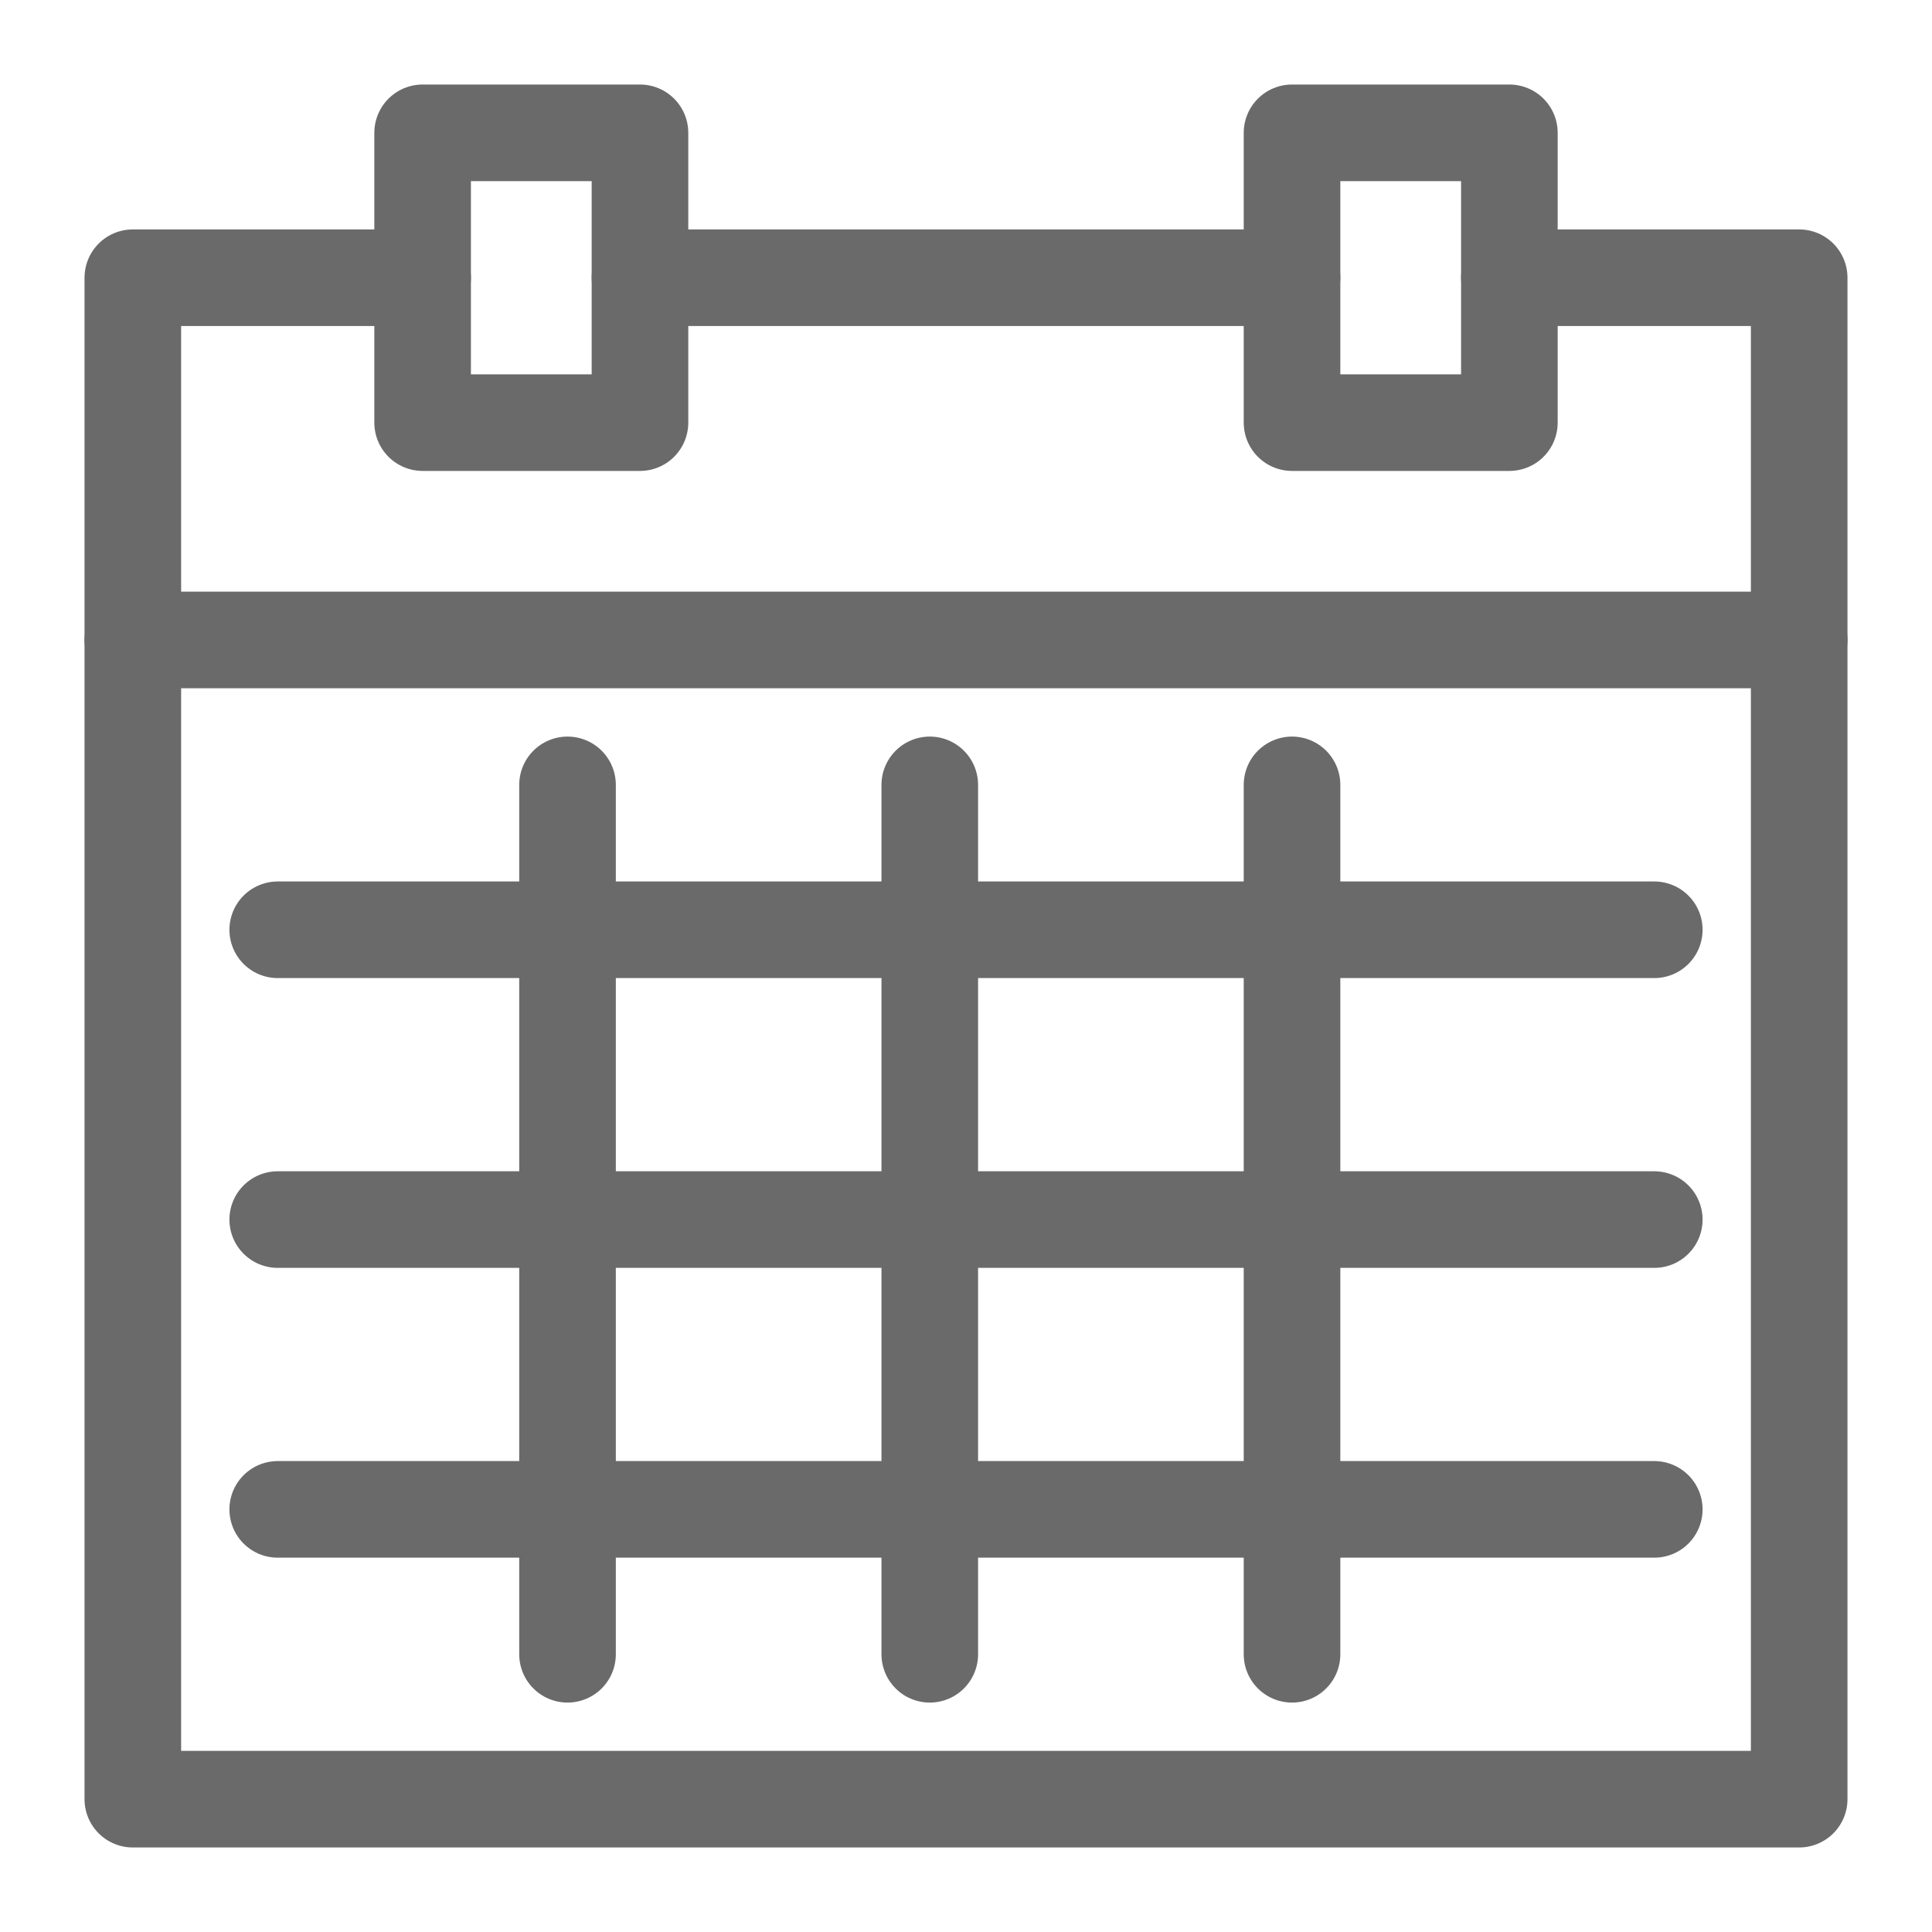
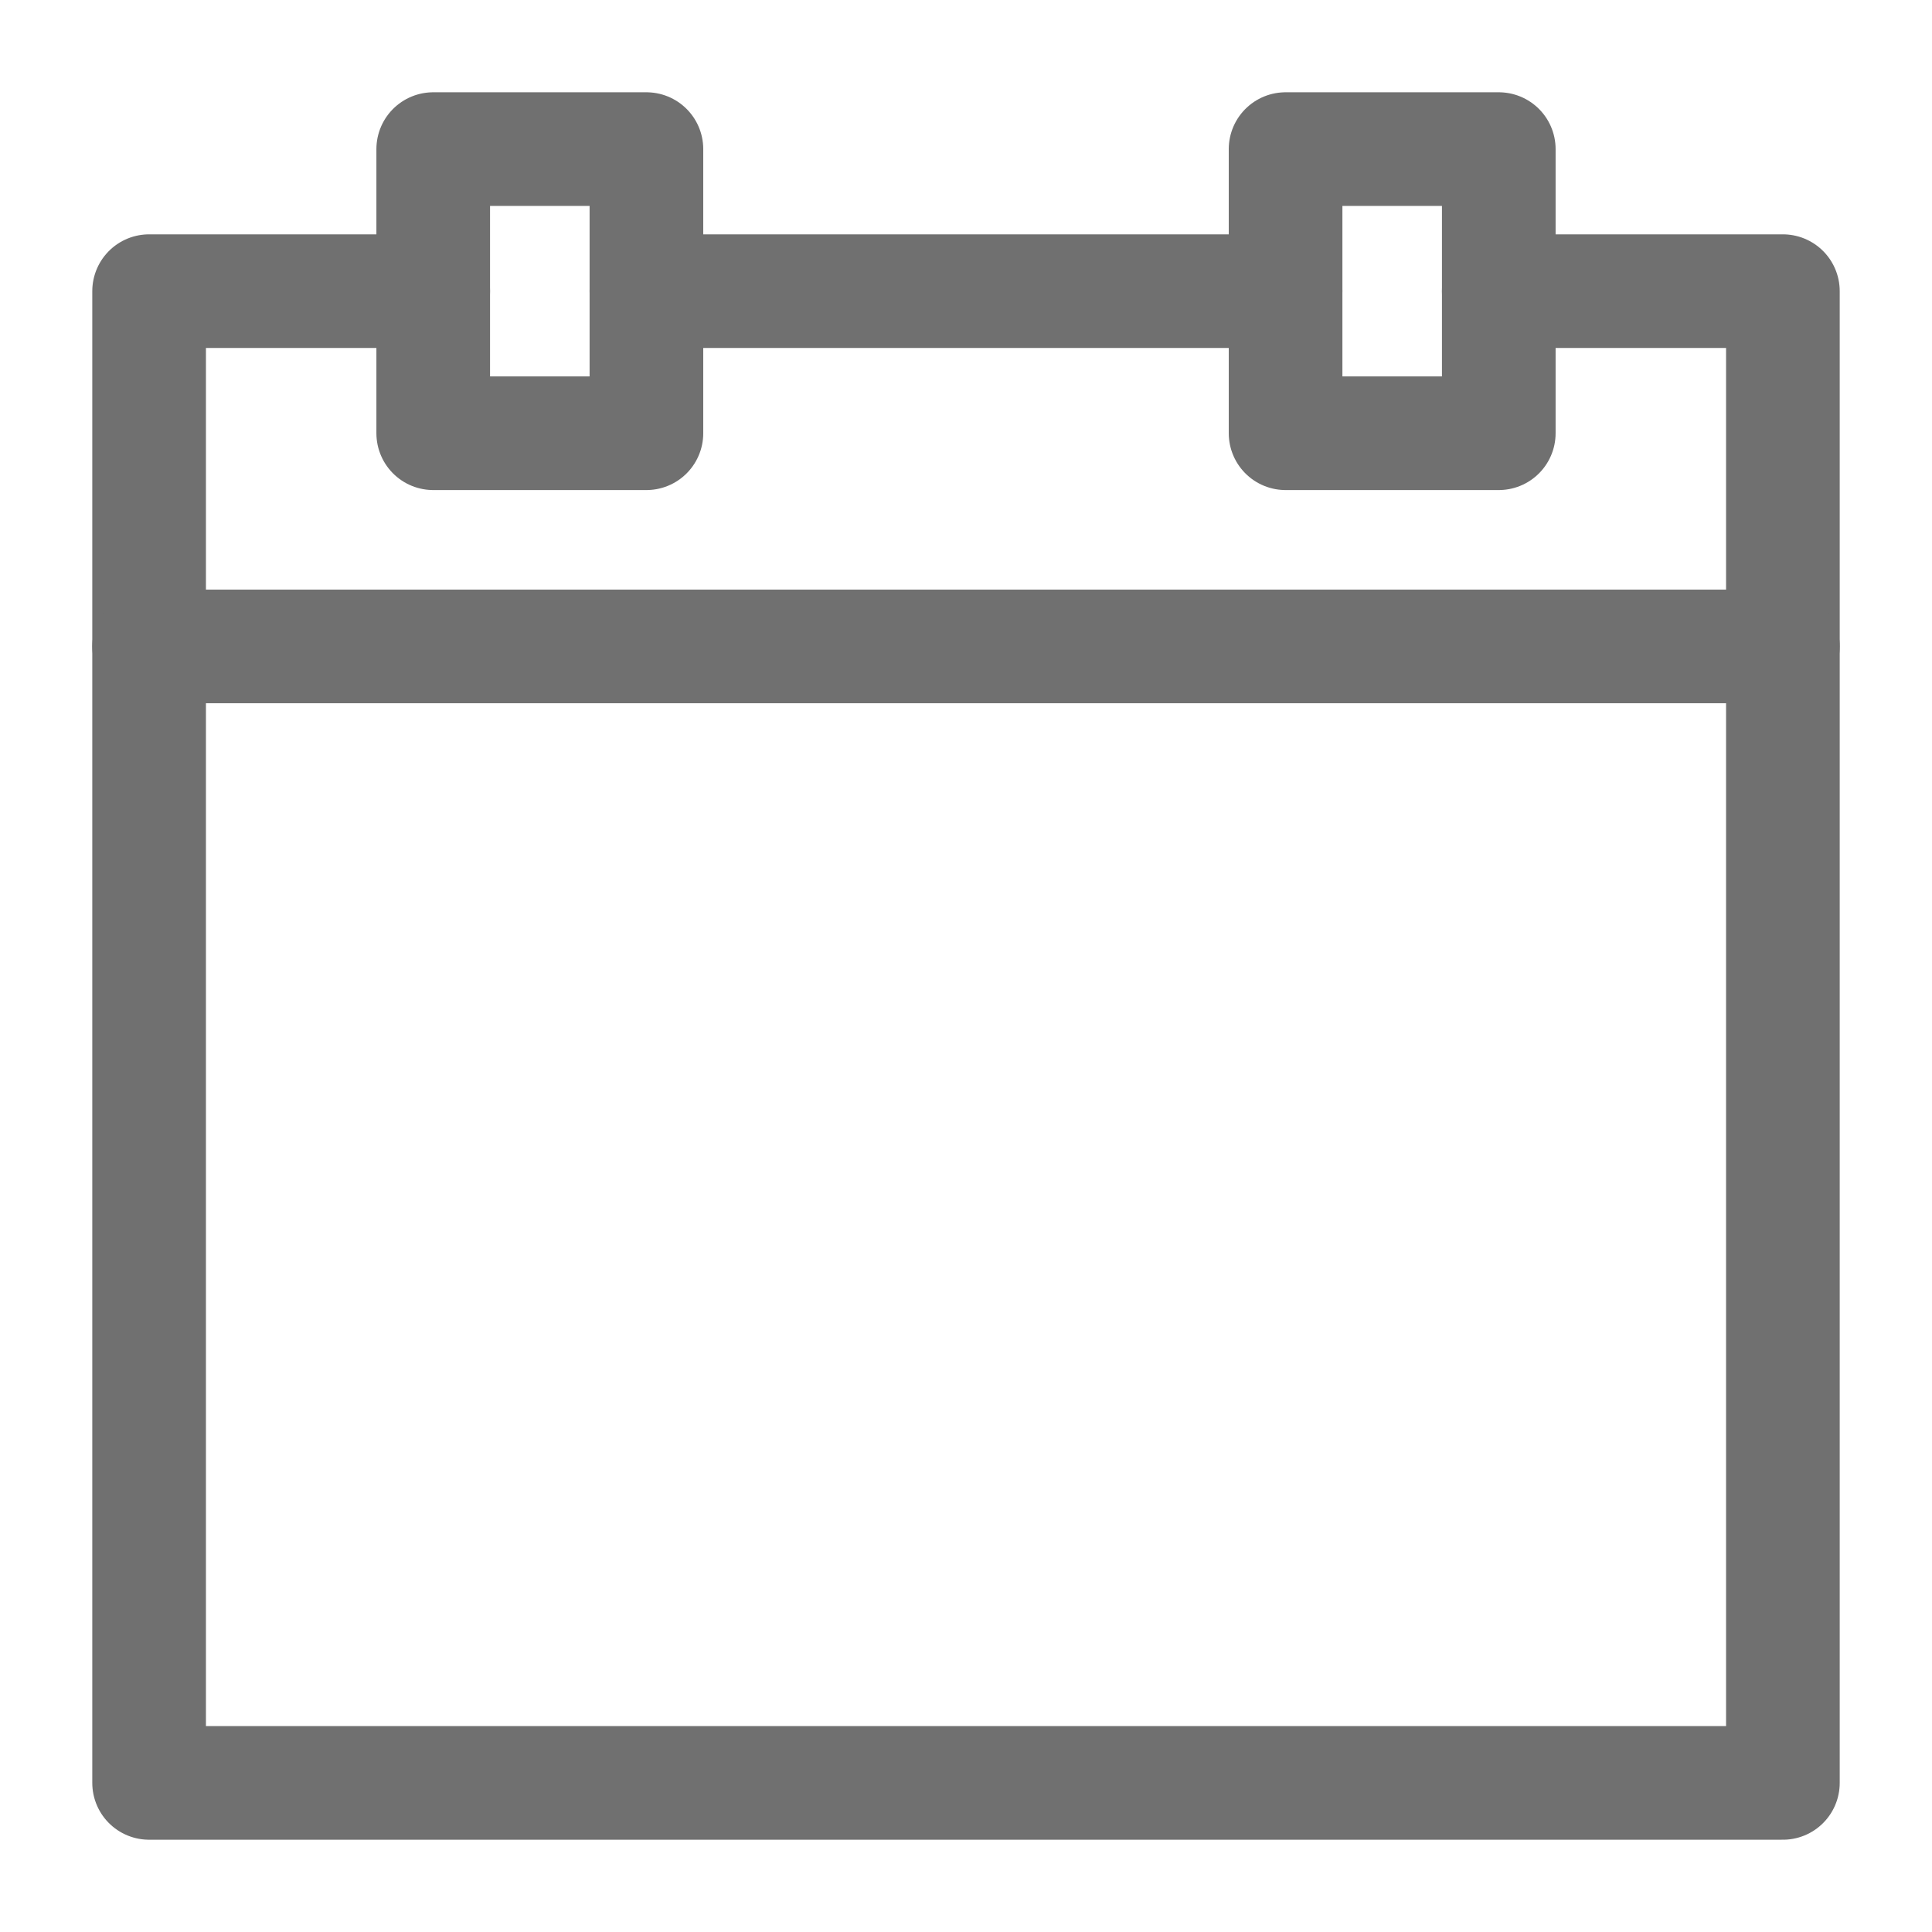
- <svg xmlns="http://www.w3.org/2000/svg" width="20px" height="20px" viewBox="0 0 20 20" version="1.1">
+ <svg xmlns="http://www.w3.org/2000/svg" width="17px" height="17px" viewBox="0 0 17 17" version="1.1">
  <defs />
-   <g id="Beeline-Lite-In-App" stroke="none" stroke-width="1" fill="none" fill-rule="evenodd" stroke-linecap="round" stroke-linejoin="round">
-     <g id="7LiteMenuRoutes" transform="translate(-21, -346)" stroke="#6A6A6A">
-       <g id="Group" transform="translate(22, 347)">
-         <polyline id="Stroke-1351" points="3.375 1.875 0.375 1.875 0.375 17.625 17.625 17.625 17.625 1.875 14.625 1.875" />
-         <polygon id="Stroke-1352" points="5.625 3.375 3.375 3.375 3.375 0.375 5.625 0.375" />
-         <polygon id="Stroke-1353" points="14.625 3.375 12.375 3.375 12.375 0.375 14.625 0.375" />
-         <path d="M5.625,1.875 L12.375,1.875" id="Stroke-1354" />
-         <path d="M0.375,5.625 L17.625,5.625" id="Stroke-1355" />
-         <path d="M4.875,7.125 L4.875,16.125" id="Stroke-1356" />
-         <path d="M8.625,7.125 L8.625,16.125" id="Stroke-1357" />
-         <path d="M12.375,7.125 L12.375,16.125" id="Stroke-1358" />
-         <path d="M1.875,8.625 L16.125,8.625" id="Stroke-1359" />
-         <path d="M1.875,11.625 L16.125,11.625" id="Stroke-1360" />
-         <path d="M1.875,14.625 L16.125,14.625" id="Stroke-1361" />
+   <g id="Kickstarter" stroke="none" stroke-width="1" fill="none" fill-rule="evenodd" stroke-linecap="round" stroke-linejoin="round">
+     <g id="Kickstart_Details_SelectStops" transform="translate(-24, -242)" stroke="#707070">
+       <g id="Kickstarter_RouteItem" transform="translate(0, 64)">
+         <g id="Icon_CC_MMYY" transform="translate(25, 179)">
+           <g>
+             <polyline id="Stroke-1351" points="2.812 1.562 0.312 1.562 0.312 14.688 14.688 14.688 14.688 1.562 12.188 1.562" />
+             <polygon id="Stroke-1352" points="4.688 2.812 2.812 2.812 2.812 0.312 4.688 0.312" />
+             <polygon id="Stroke-1353" points="12.188 2.812 10.312 2.812 10.312 0.312 12.188 0.312" />
+             <path d="M4.688,1.562 L10.312,1.562" id="Stroke-1354" />
+             <path d="M0.312,4.688 L14.688,4.688" id="Stroke-1355" />
+           </g>
+         </g>
      </g>
    </g>
  </g>
</svg>
